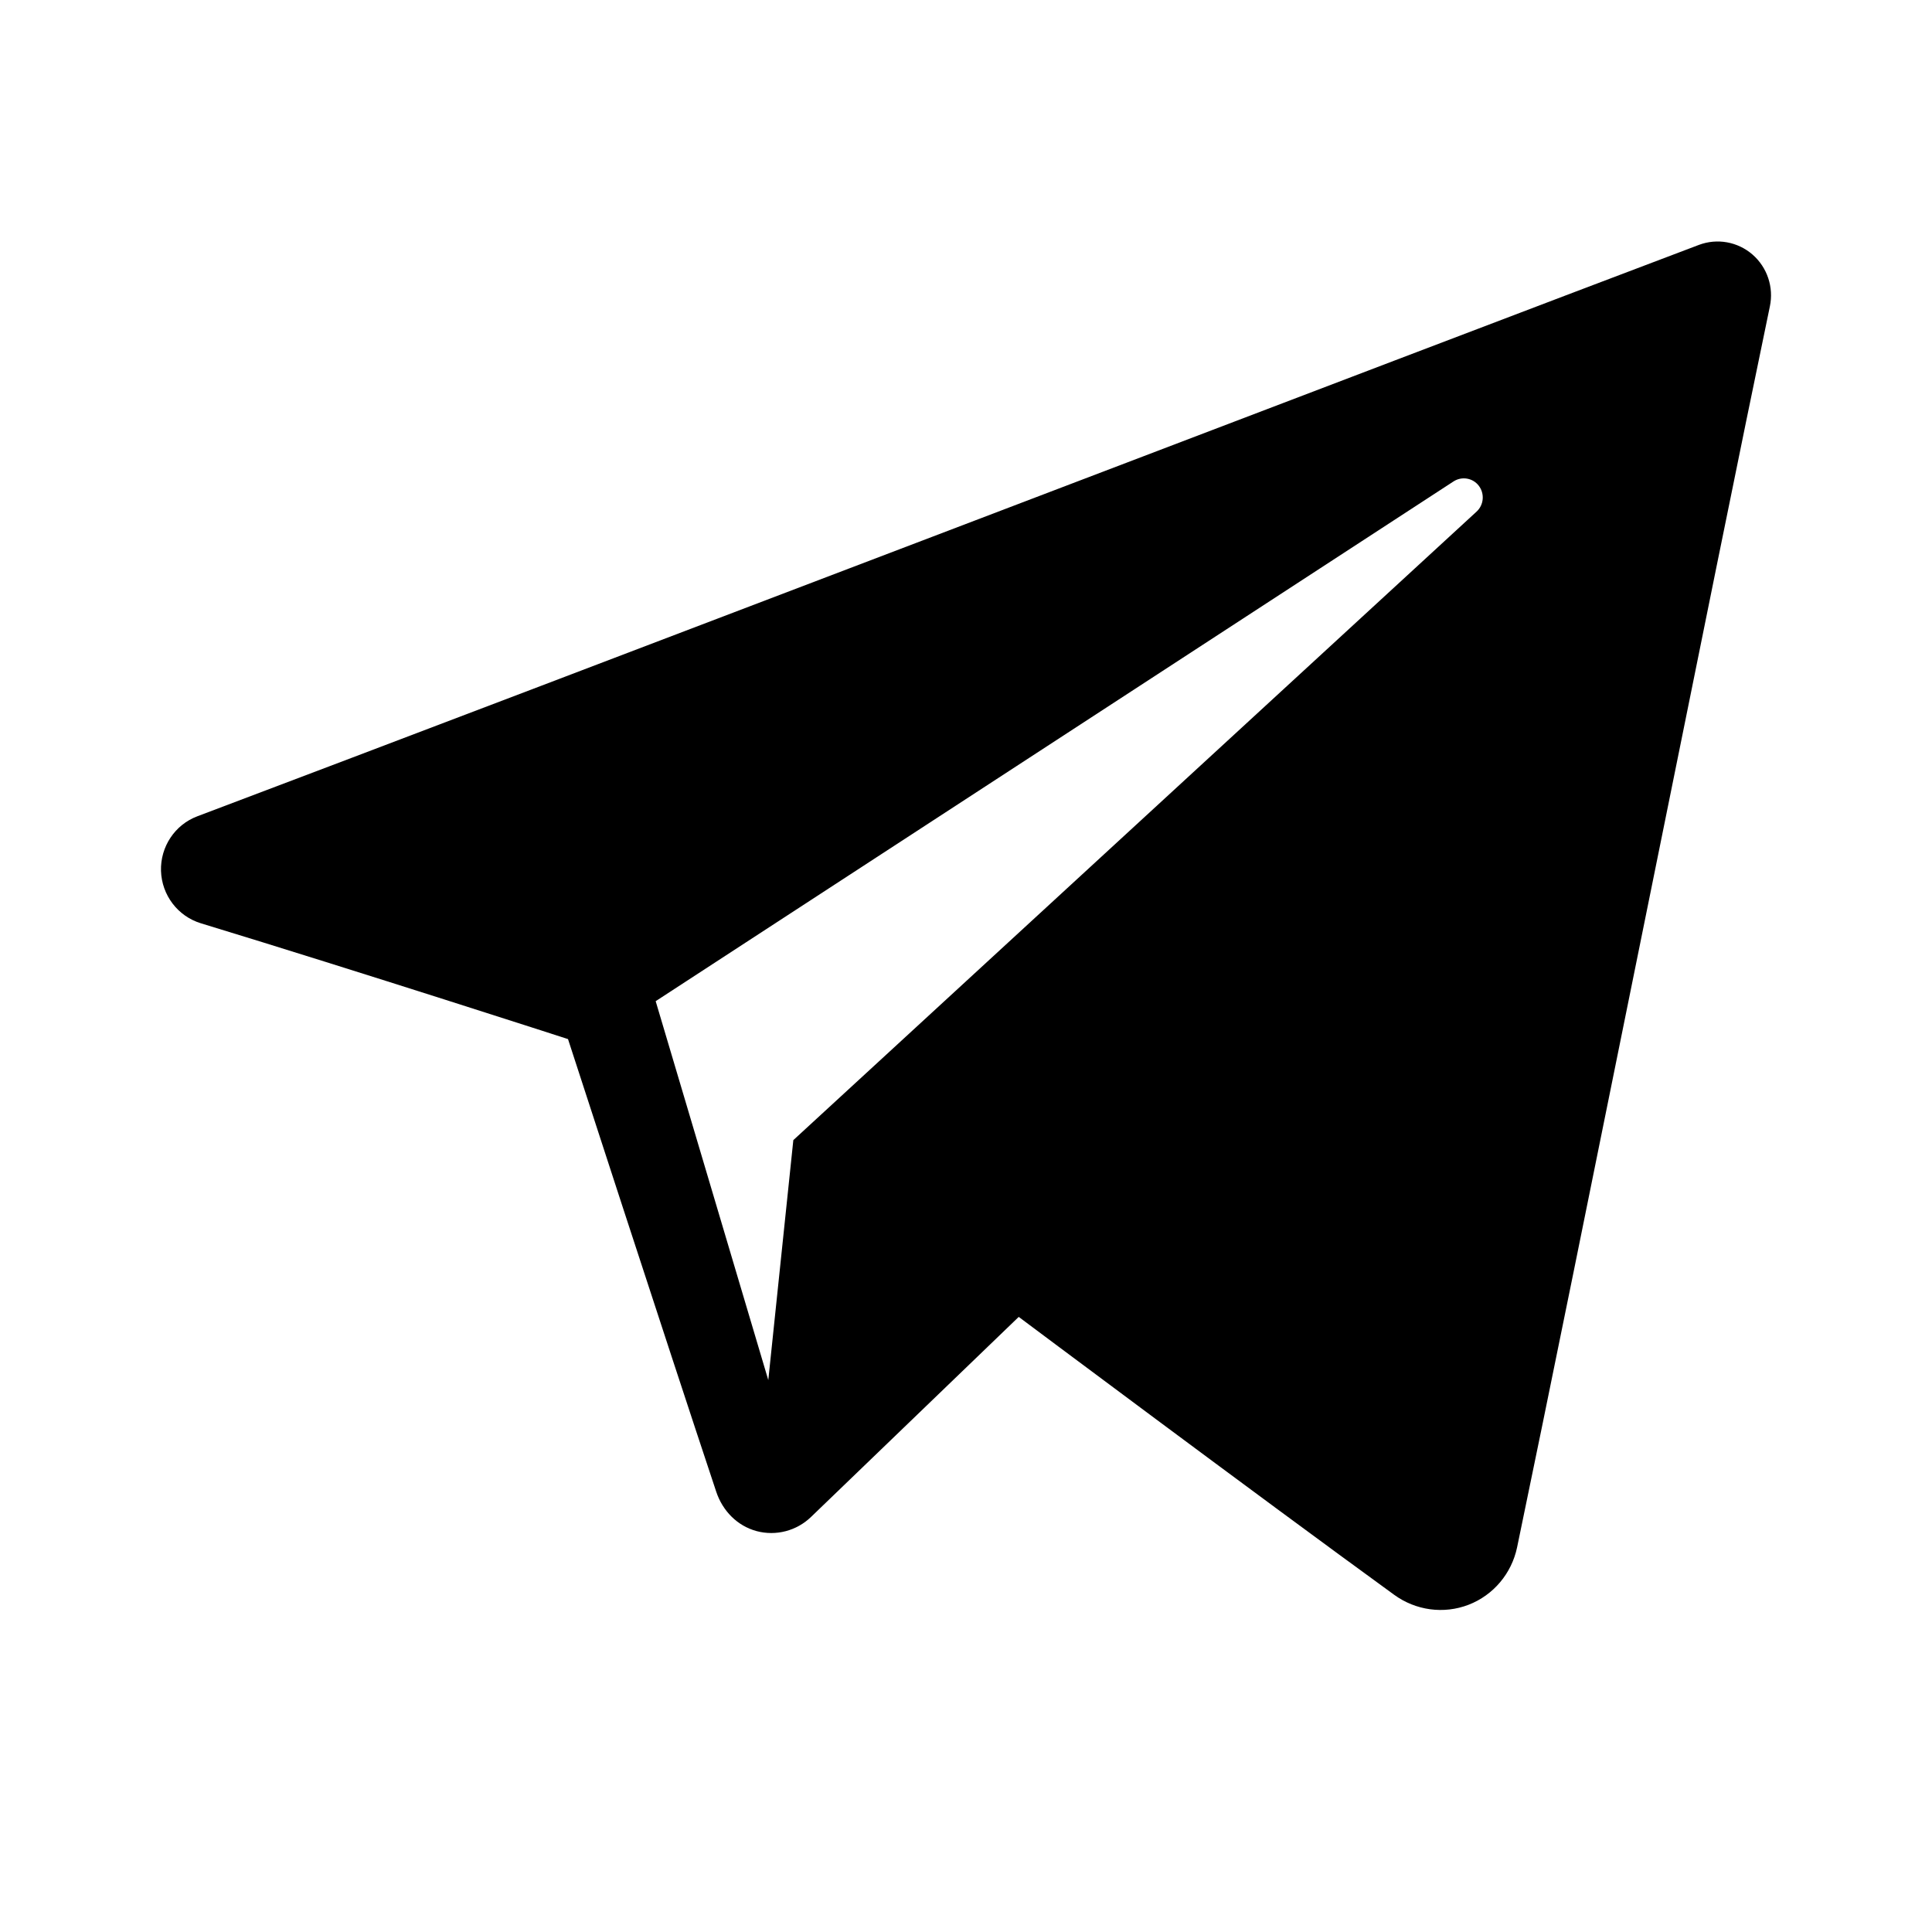
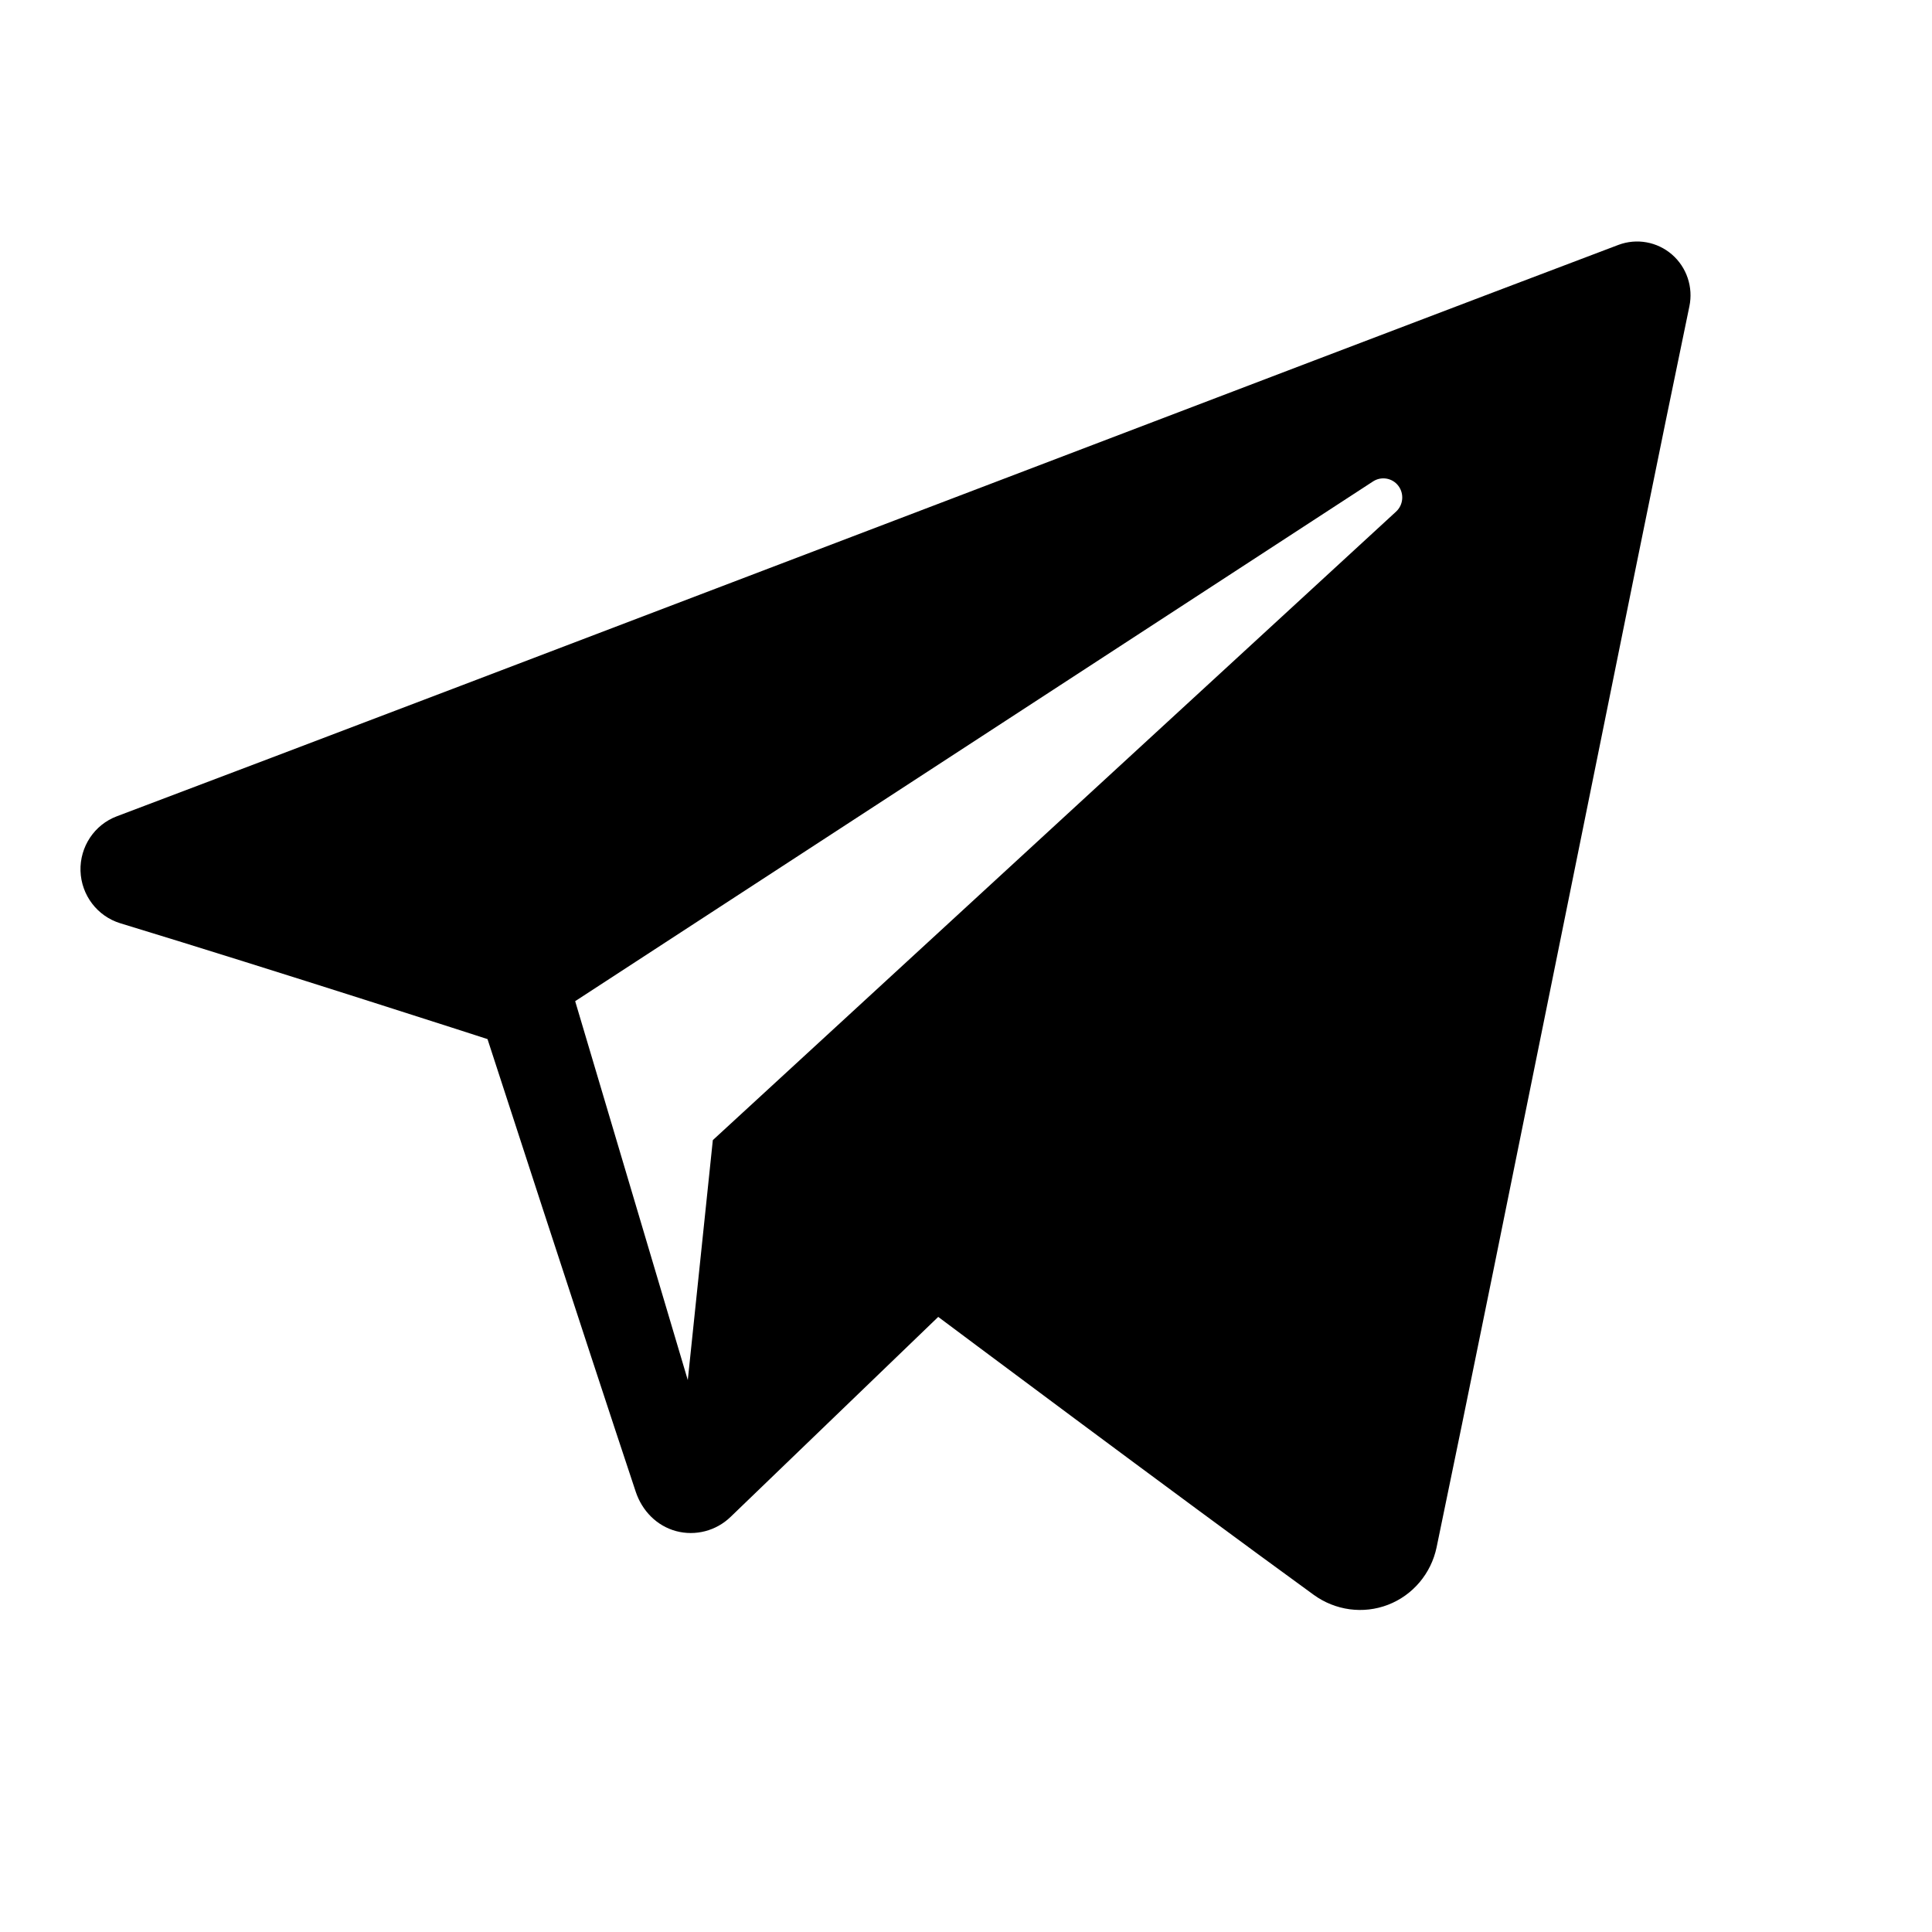
<svg xmlns="http://www.w3.org/2000/svg" width="24" height="24" viewBox="0 0 24 24">
-   <path fill-rule="evenodd" d="M17.32,19.812 C17.588,20.006 17.934,20.054 18.243,19.935 C18.551,19.816 18.778,19.547 18.846,19.221 C19.57,15.75 21.327,6.964 21.986,3.806 C22.036,3.568 21.953,3.32 21.769,3.161 C21.586,3.003 21.332,2.957 21.105,3.042 C17.611,4.362 6.85,8.48 2.452,10.14 C2.172,10.245 1.991,10.519 2,10.819 C2.01,11.12 2.208,11.381 2.494,11.469 C4.467,12.07 7.056,12.908 7.056,12.908 C7.056,12.908 8.266,16.635 8.897,18.53 C8.976,18.768 9.158,18.955 9.399,19.02 C9.639,19.084 9.896,19.017 10.075,18.844 C11.088,17.868 12.655,16.359 12.655,16.359 C12.655,16.359 15.632,18.586 17.32,19.812 Z M8.145,12.437 L9.544,17.144 L9.855,14.163 C9.855,14.163 15.261,9.19 18.343,6.355 C18.433,6.272 18.445,6.132 18.37,6.034 C18.296,5.937 18.159,5.914 18.057,5.98 C14.485,8.307 8.145,12.437 8.145,12.437 Z" />
+   <path d="M16.32,19.812 C14.632,18.586 11.655,16.359 11.655,16.359 C11.655,16.359 10.088,17.868 9.075,18.844 C8.896,19.017 8.639,19.084 8.399,19.02 C8.158,18.955 7.976,18.768 7.897,18.53 C7.266,16.635 6.056,12.908 6.056,12.908 C6.056,12.908 3.467,12.07 1.494,11.469 C1.208,11.381 1.01,11.12 1,10.819 C0.991,10.519 1.172,10.245 1.452,10.14 C5.85,8.48 16.611,4.362 20.105,3.042 C20.332,2.957 20.586,3.003 20.769,3.161 C20.953,3.32 21.036,3.568 20.986,3.806 C20.327,6.964 18.57,15.75 17.846,19.221 C17.778,19.547 17.551,19.816 17.243,19.935 C16.934,20.054 16.588,20.006 16.32,19.812 Z M7.145,12.437 L8.544,17.144 L8.855,14.163 C8.855,14.163 14.261,9.19 17.343,6.355 C17.433,6.272 17.445,6.132 17.37,6.034 C17.296,5.937 17.159,5.914 17.057,5.98 C13.485,8.307 7.145,12.437 7.145,12.437 Z" />
</svg>
